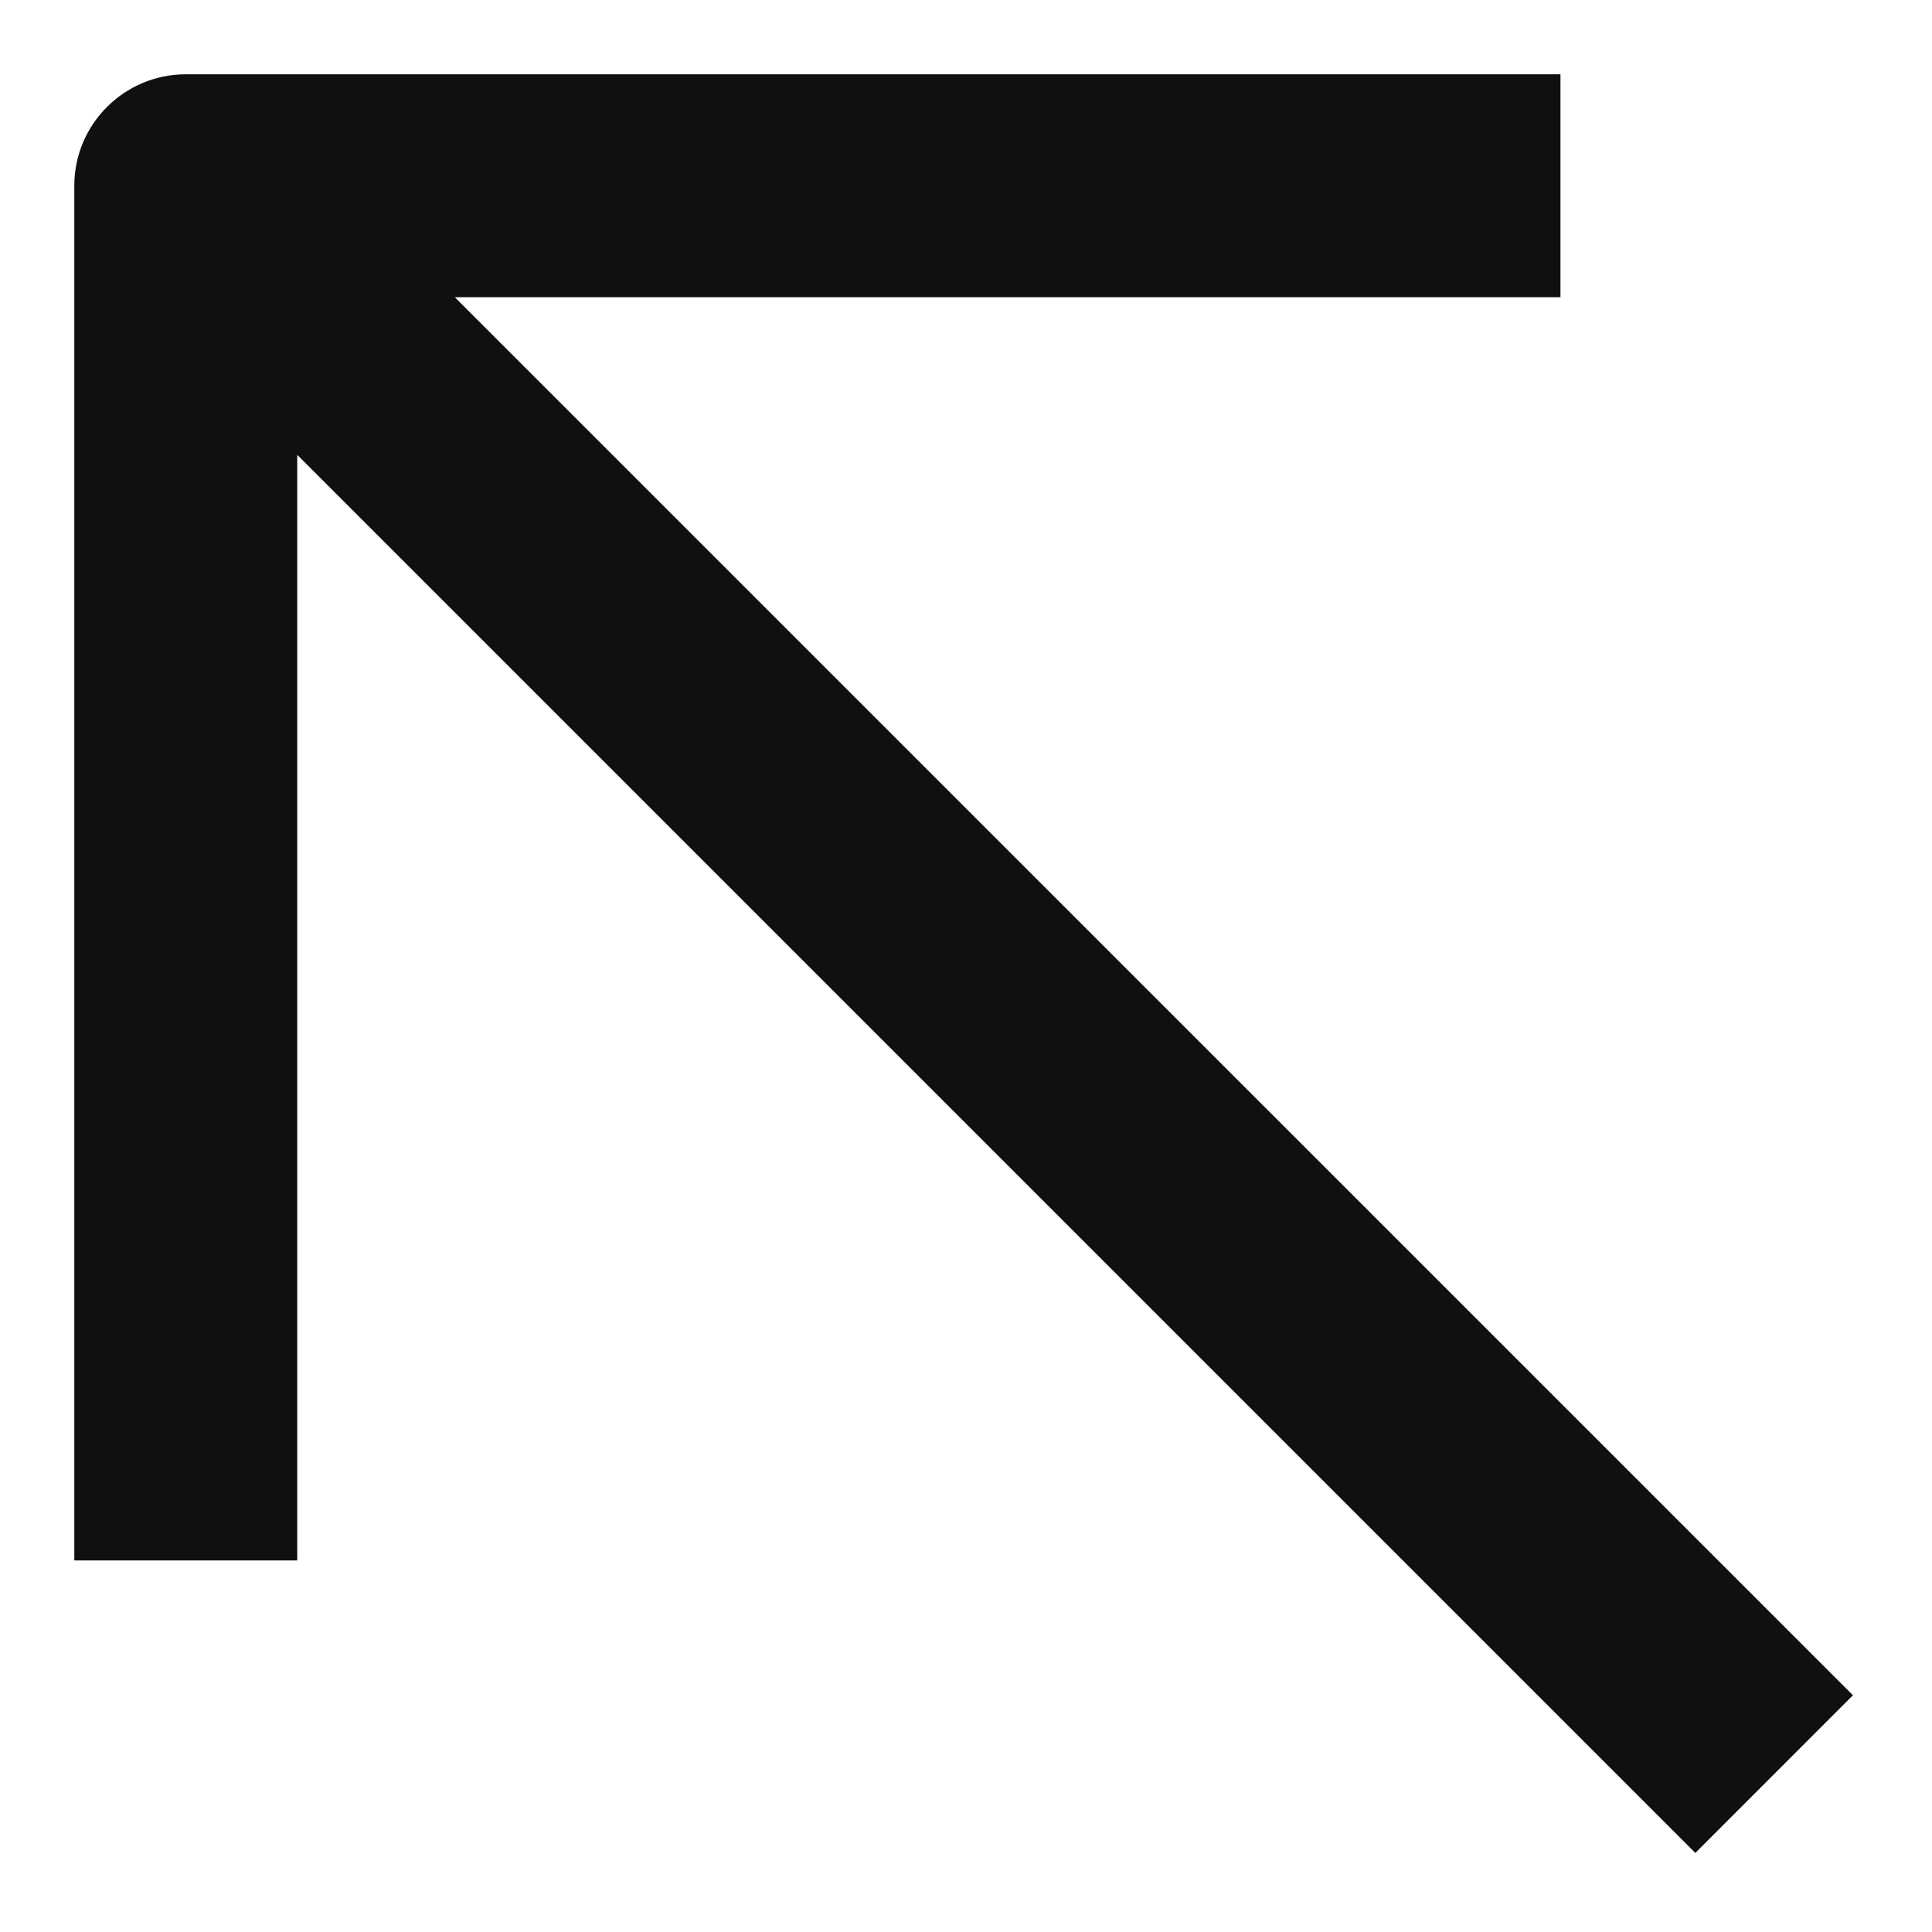
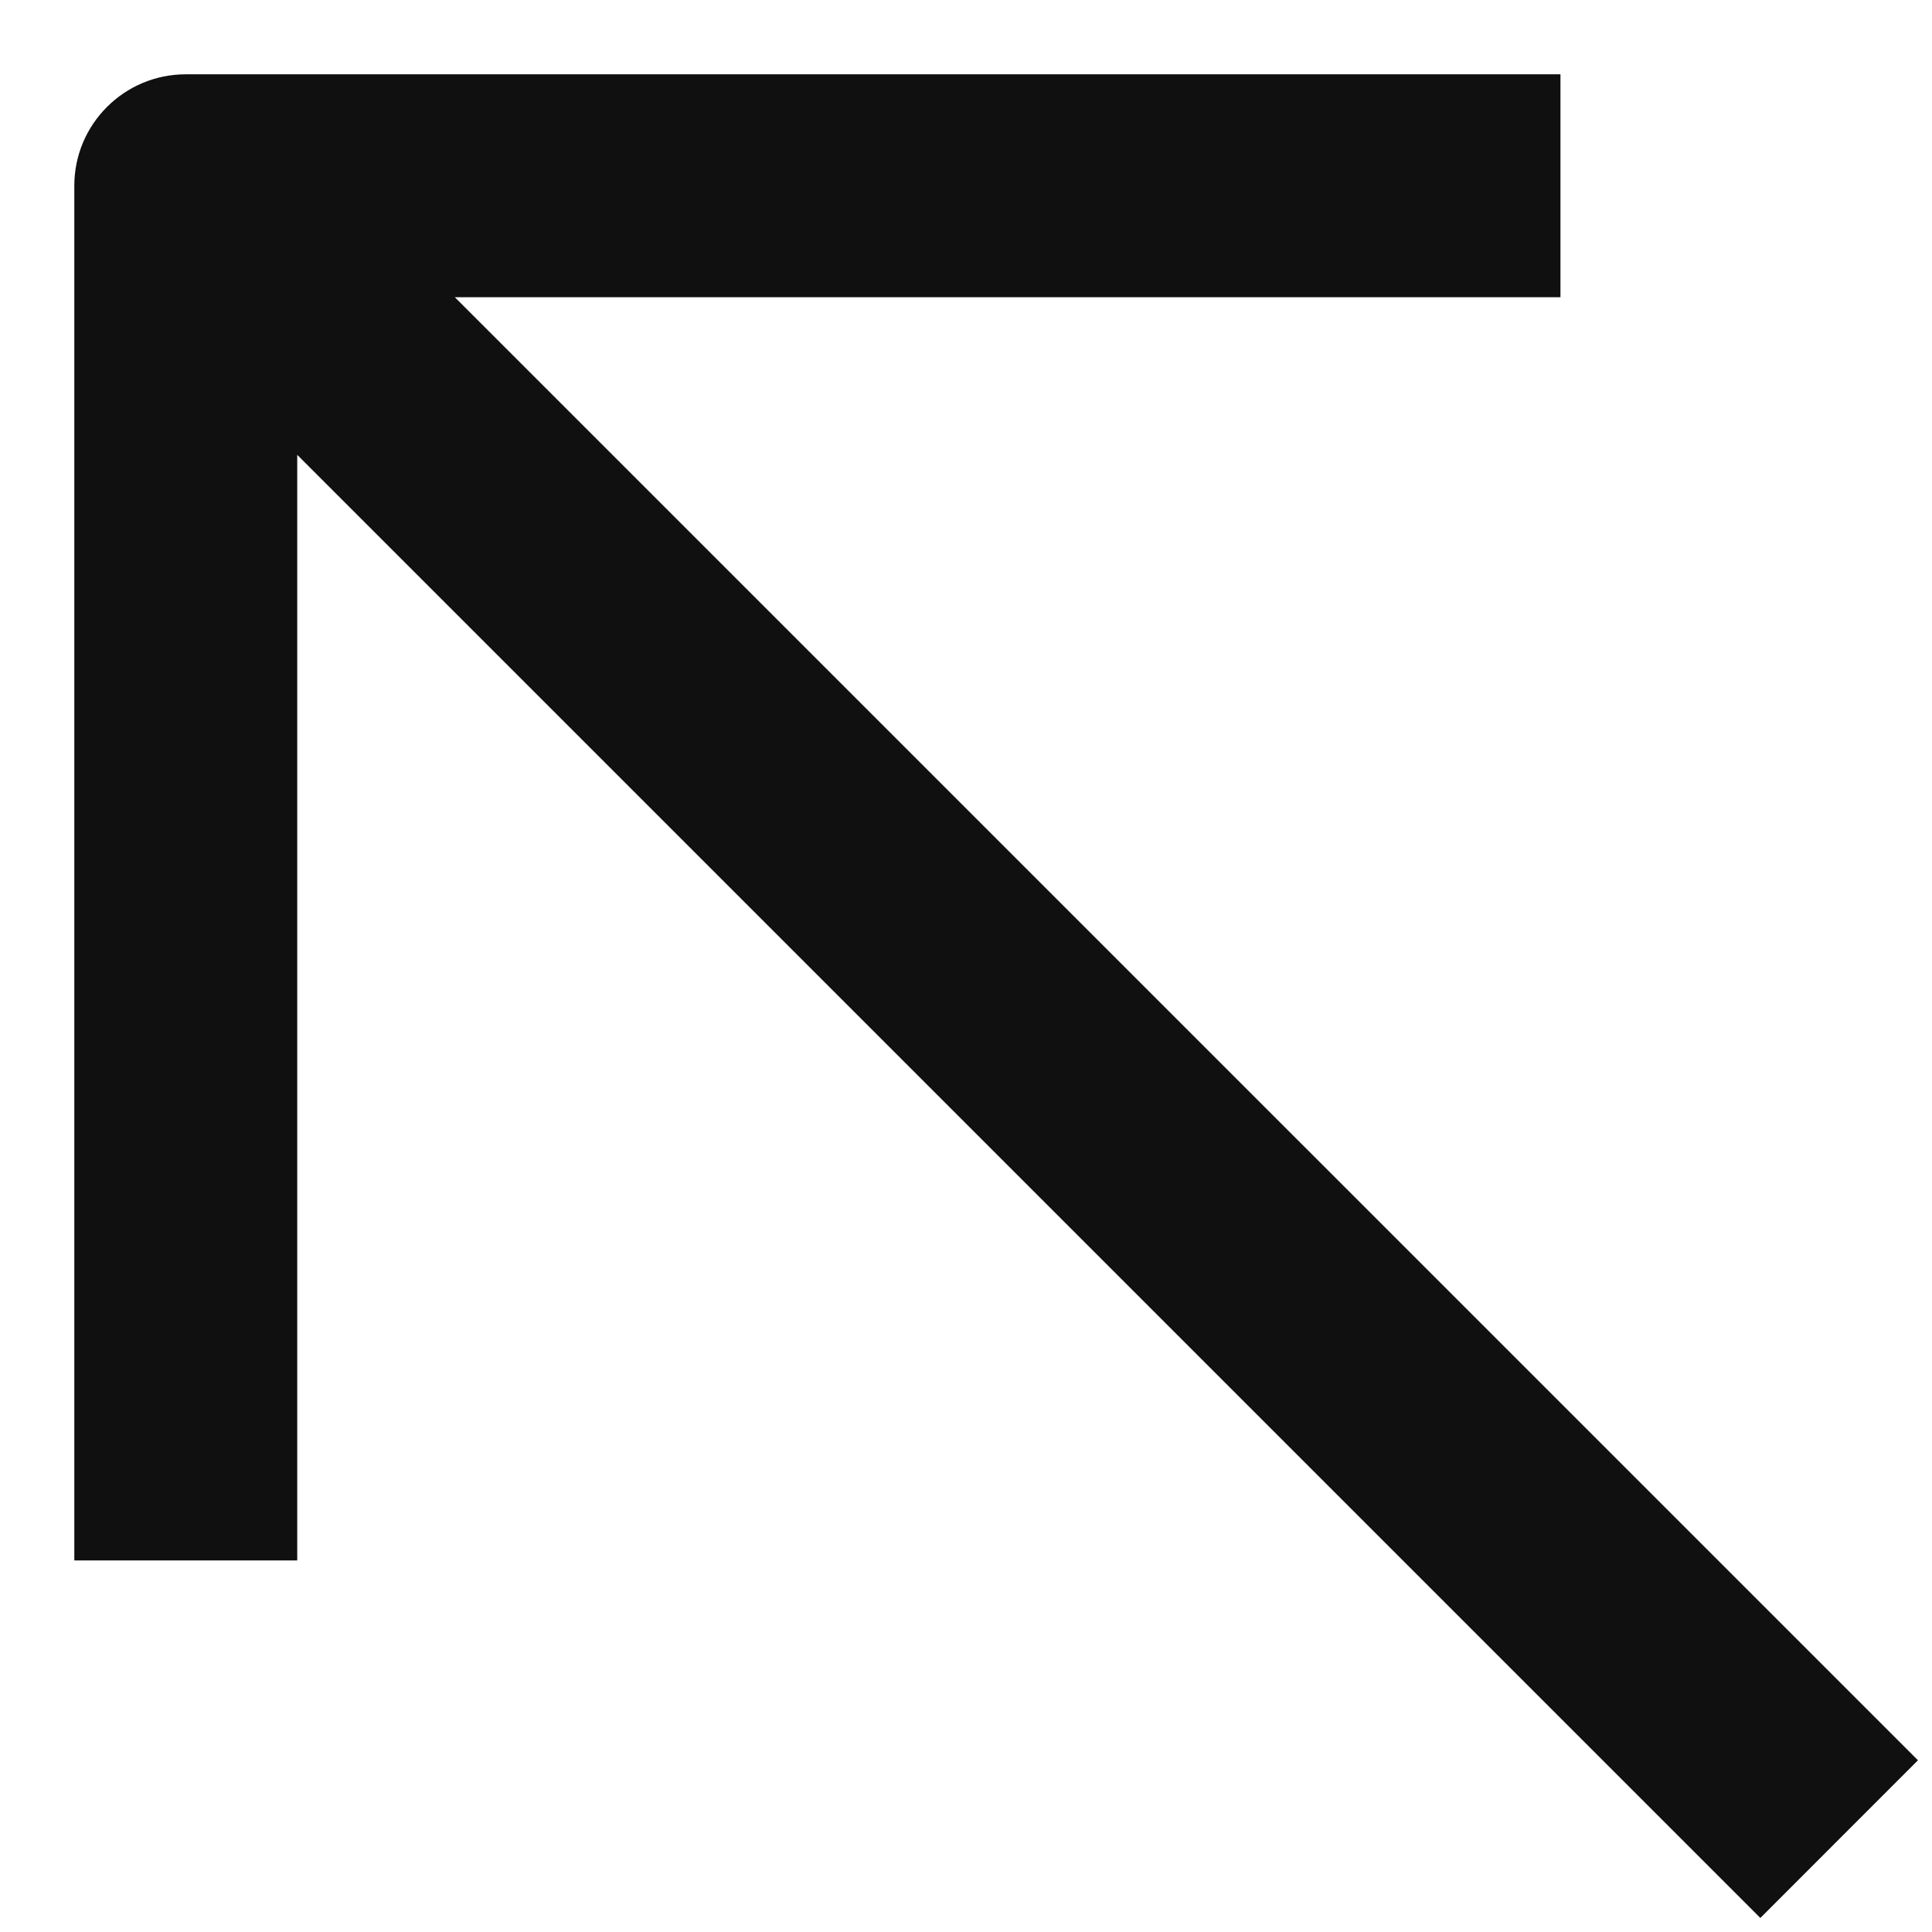
<svg xmlns="http://www.w3.org/2000/svg" width="26" height="26" viewBox="0 0 26 26" fill="none">
-   <path d="M21 4H6.121L24.936 22.814L22.815 24.936L4 6.121V21H1V2.5C1 1.672 1.672 1 2.5 1H21V4Z" fill="#101010" />
+   <path d="M21 4H6.121L25.811 23.689L23.69 25.811L4 6.121V21H1V2.5C1 1.672 1.672 1 2.5 1H21V4Z" fill="#101010" />
</svg>
